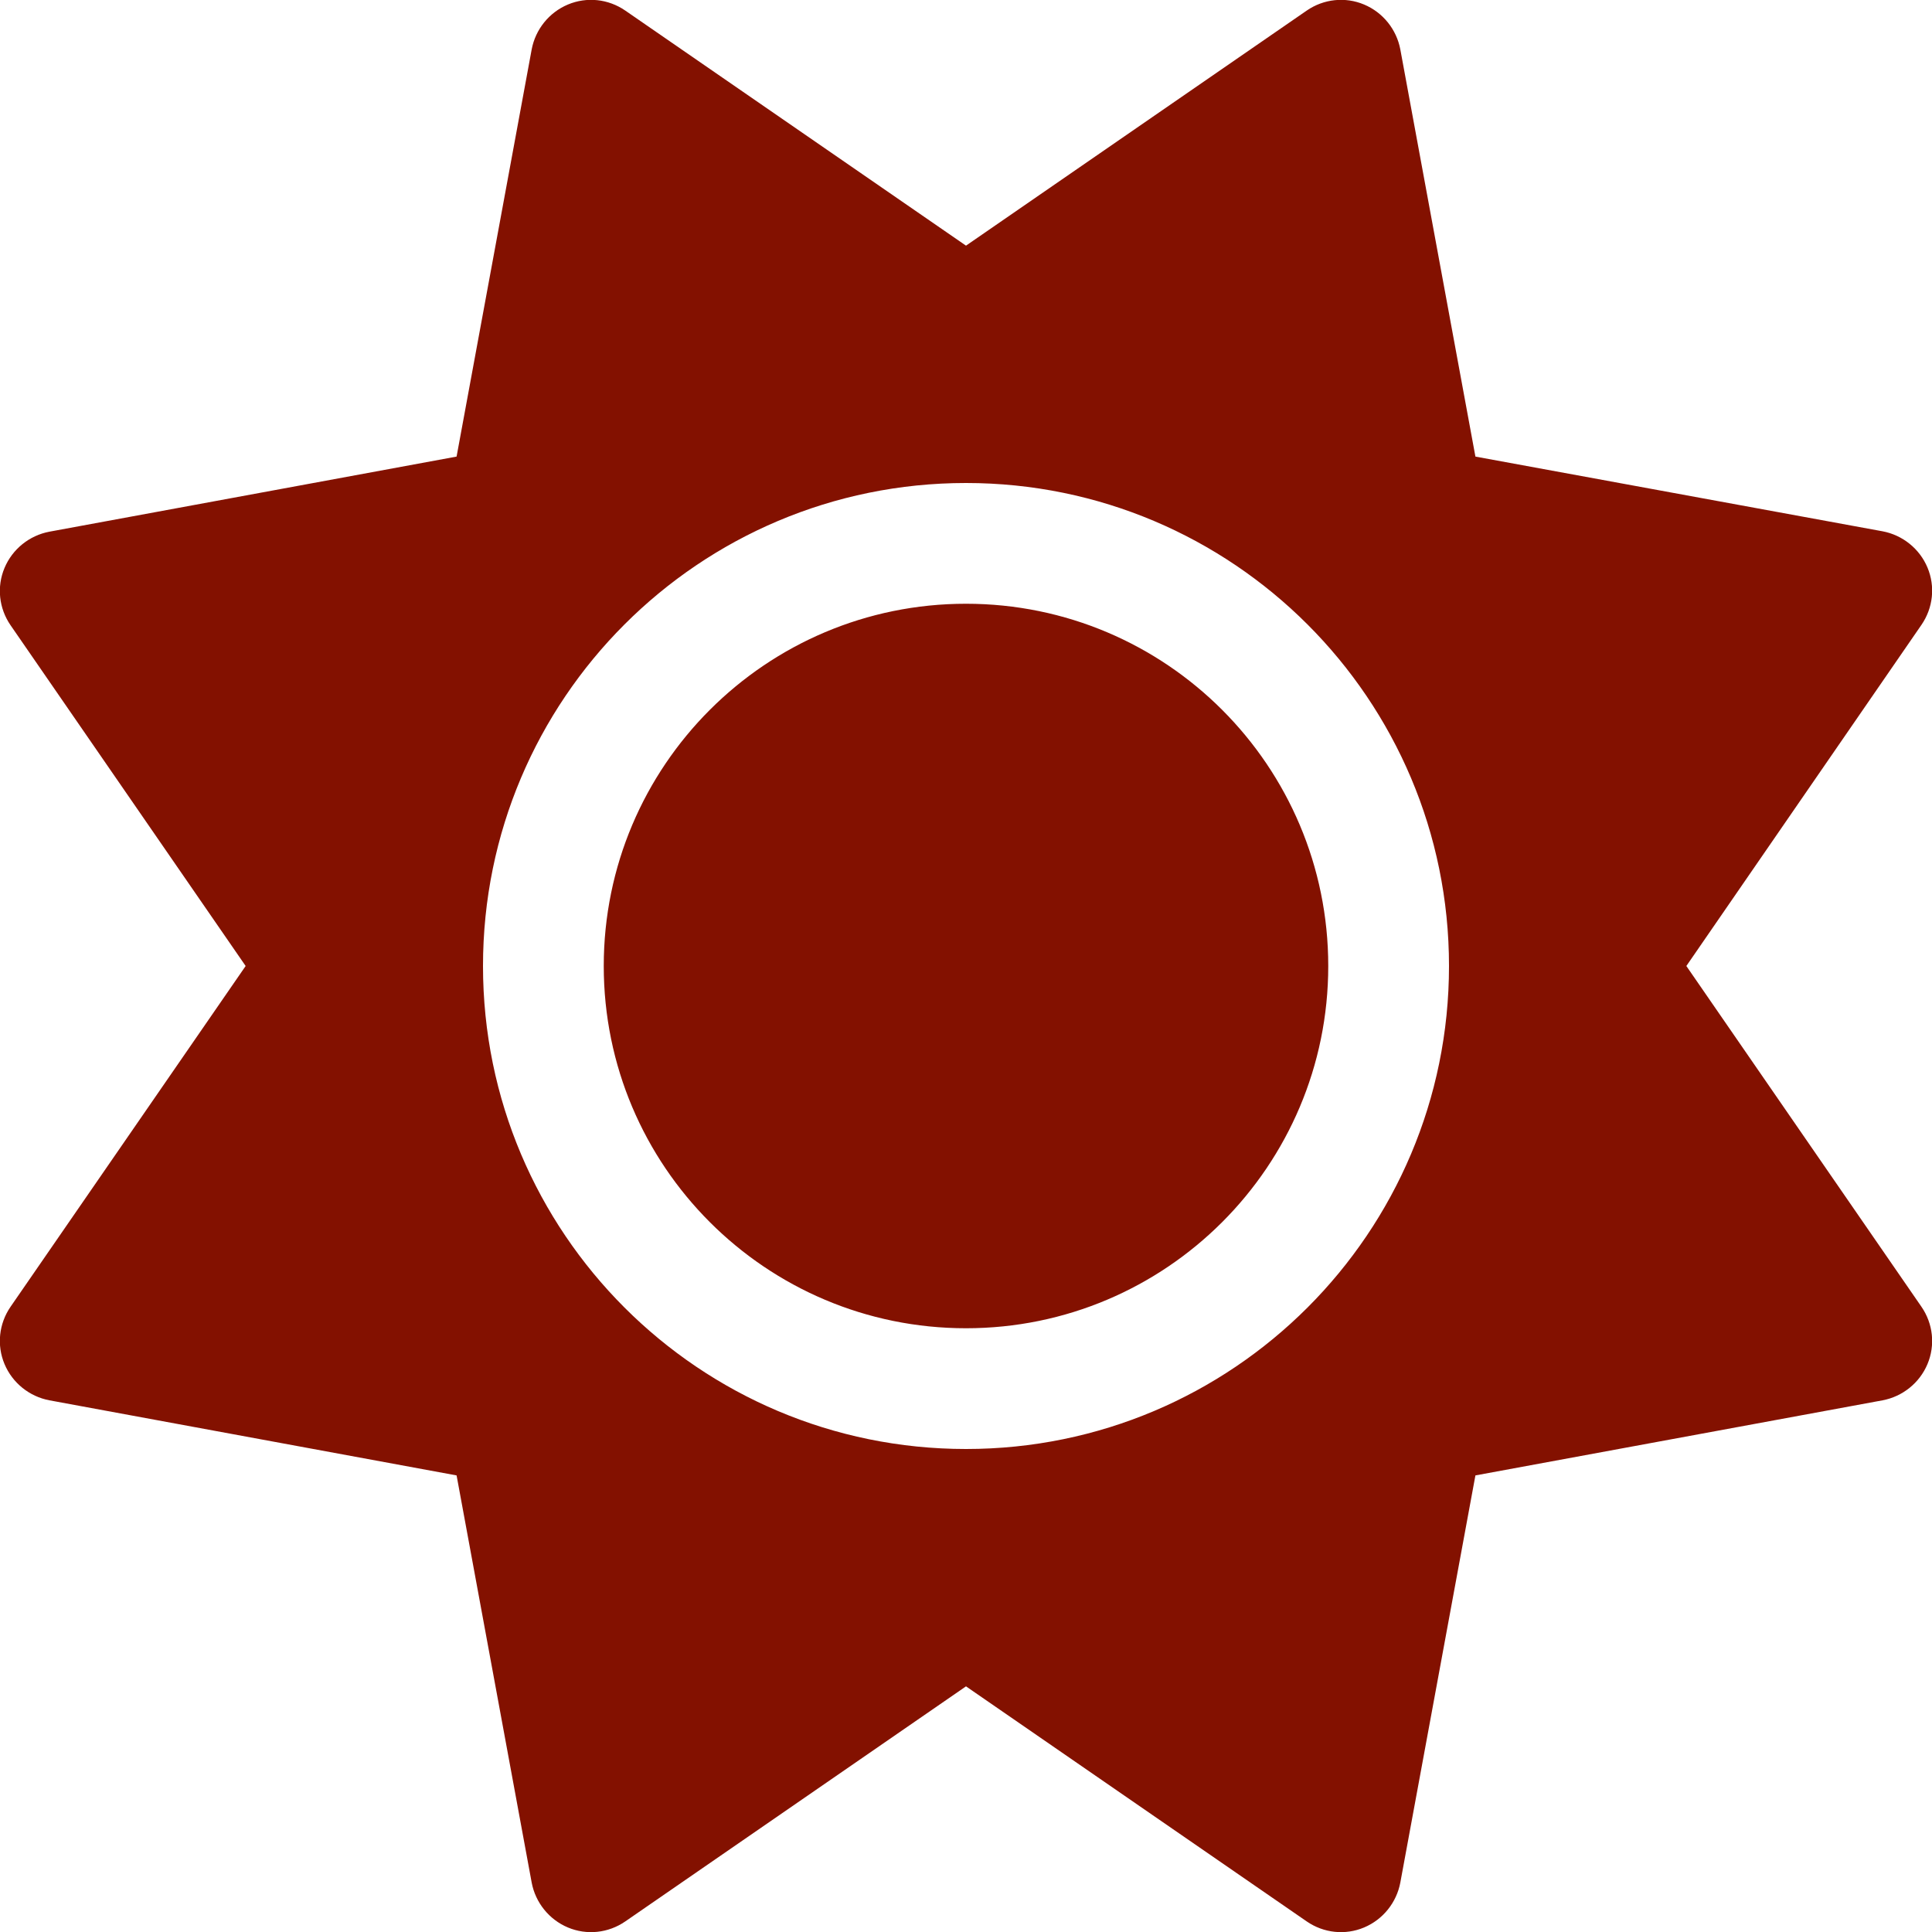
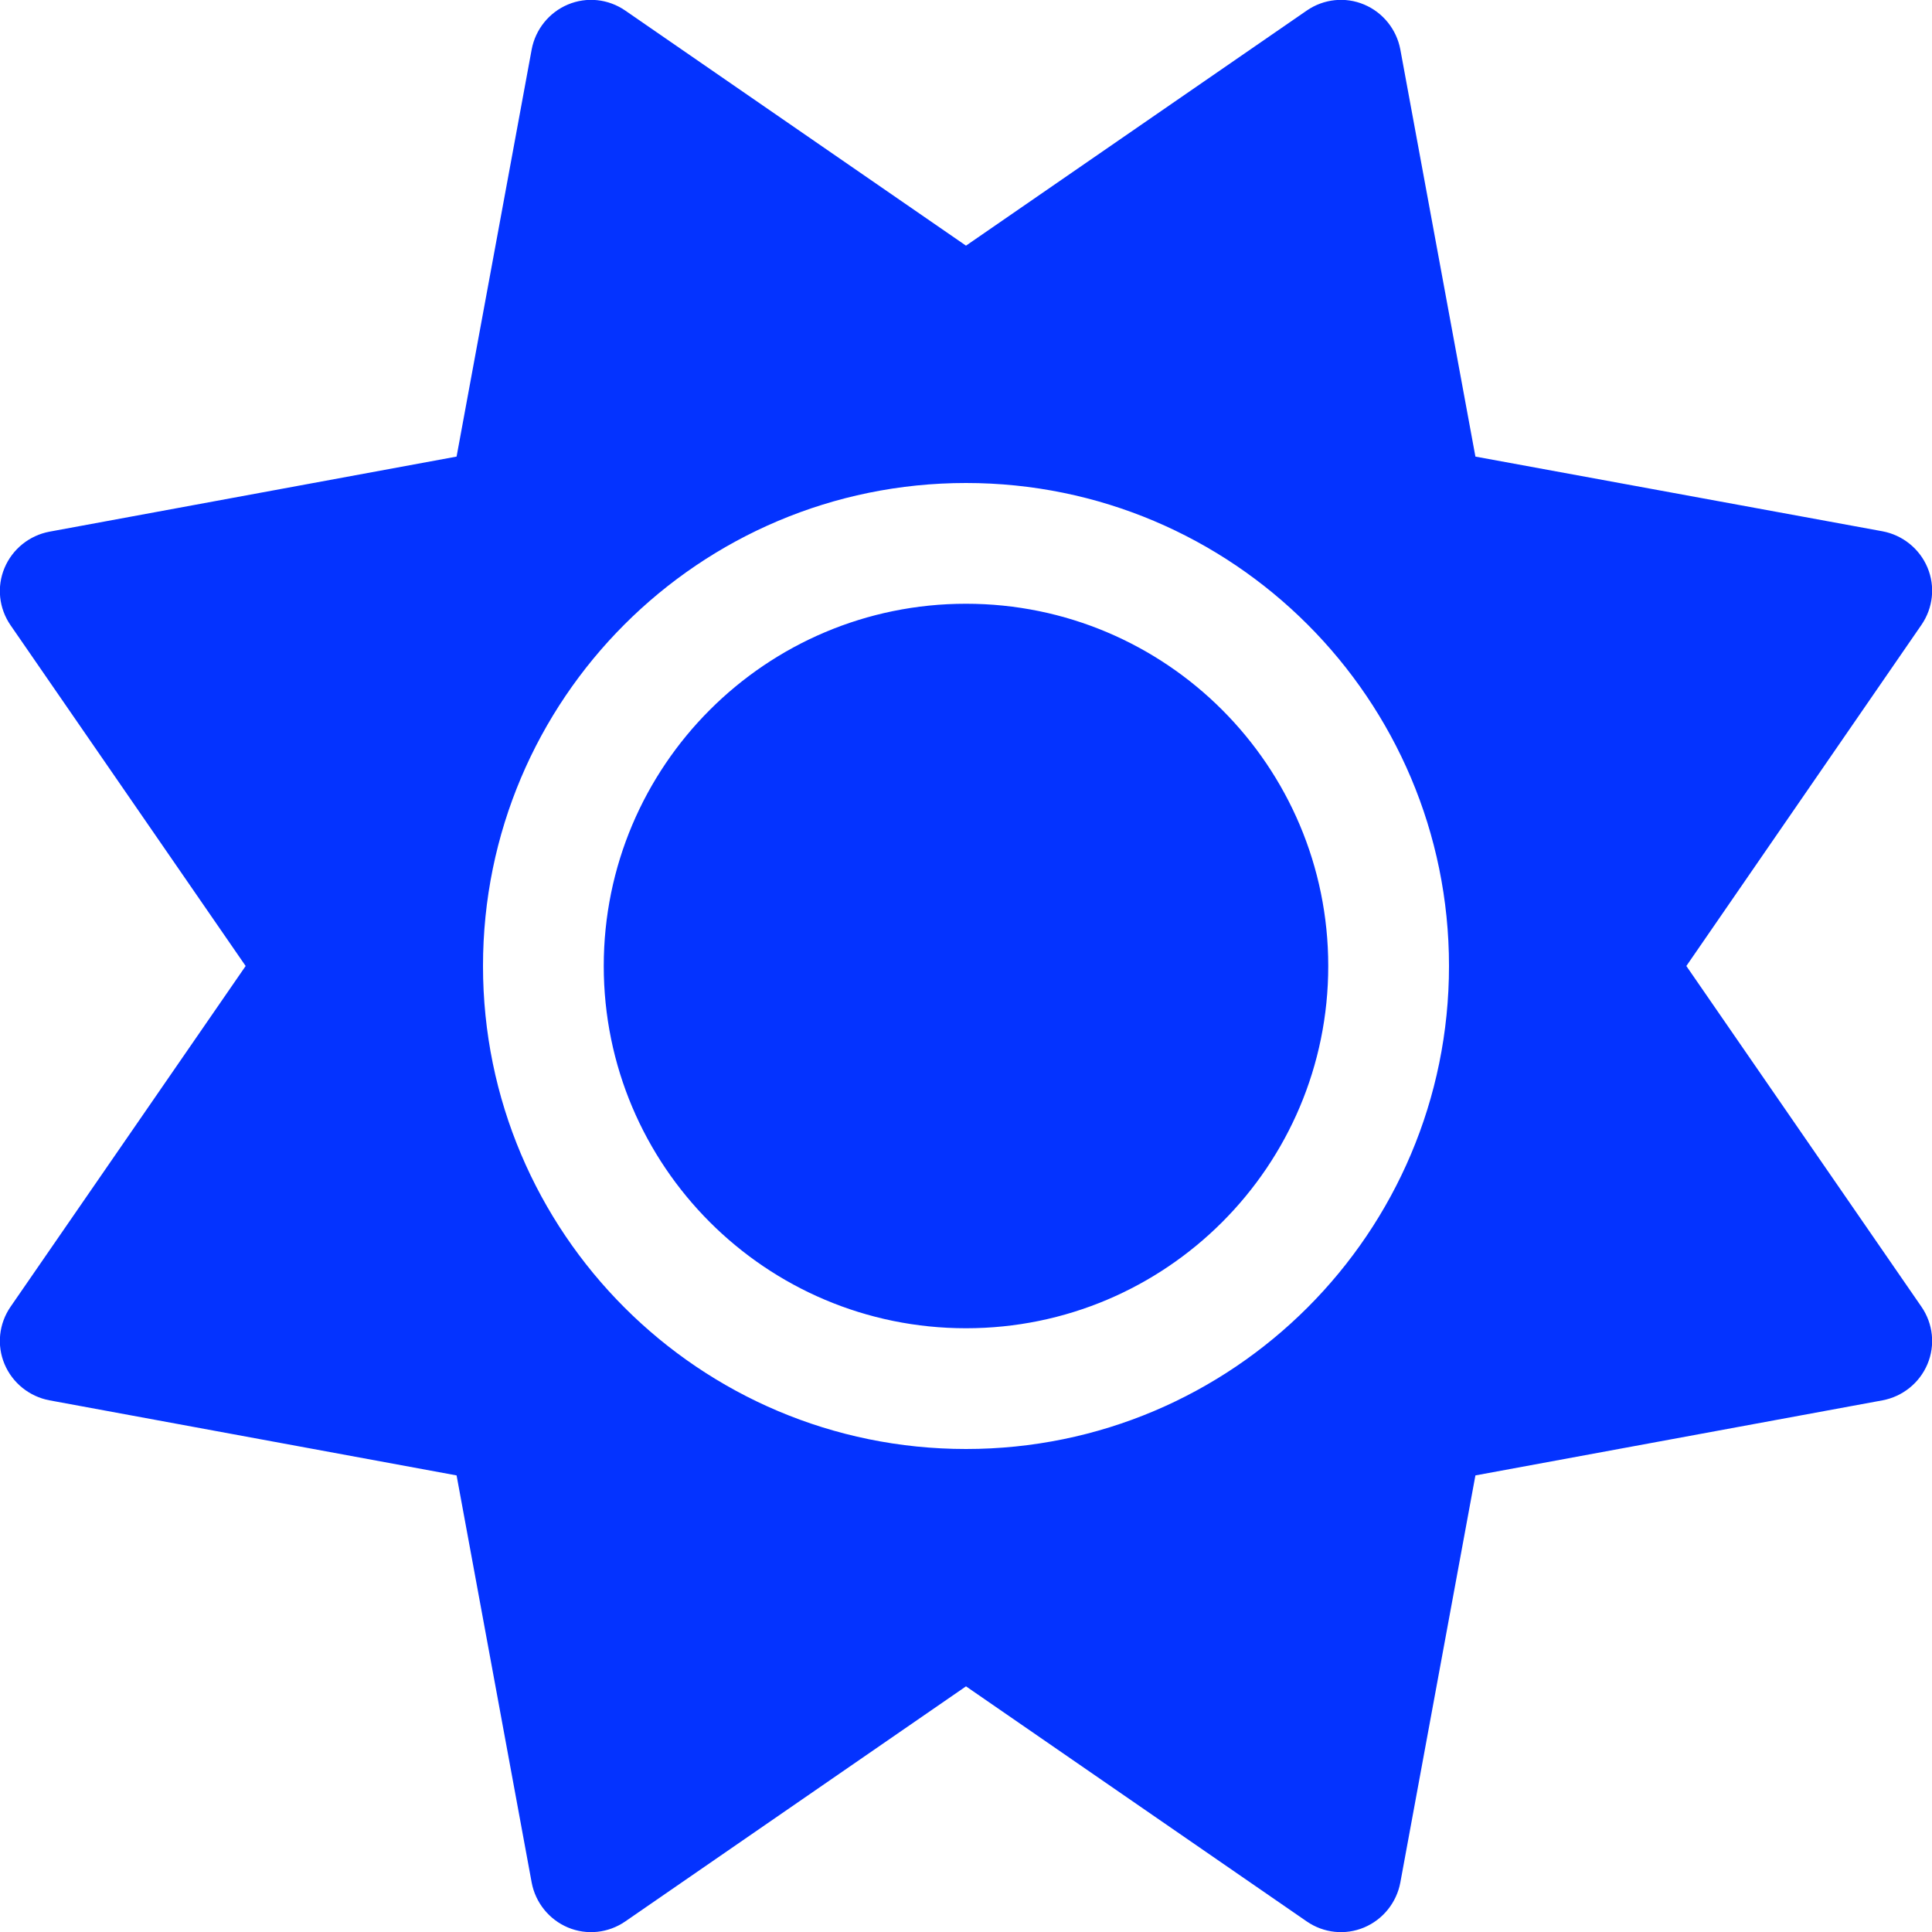
- <svg xmlns="http://www.w3.org/2000/svg" height="32" width="32" viewBox="0 0 512 512">
-   <path opacity="1" fill="#831100" d="M361.5 1.2c5 2.1 8.6 6.6 9.6 11.9L391 121l107.9 19.8c5.3 1 9.8 4.6 11.9 9.6s1.5 10.7-1.6 15.2L446.9 256l62.3 90.3c3.1 4.5 3.7 10.2 1.6 15.2s-6.6 8.6-11.9 9.6L391 391 371.1 498.9c-1 5.3-4.6 9.8-9.6 11.9s-10.7 1.5-15.2-1.6L256 446.9l-90.3 62.3c-4.5 3.1-10.2 3.7-15.2 1.6s-8.6-6.6-9.6-11.9L121 391 13.1 371.1c-5.3-1-9.8-4.6-11.9-9.6s-1.5-10.7 1.6-15.2L65.1 256 2.8 165.7c-3.1-4.5-3.7-10.2-1.6-15.2s6.6-8.6 11.9-9.6L121 121 140.9 13.1c1-5.3 4.6-9.8 9.6-11.9s10.7-1.5 15.2 1.6L256 65.1 346.3 2.8c4.5-3.1 10.2-3.7 15.2-1.6zM160 256a96 96 0 1 1 192 0 96 96 0 1 1 -192 0zm224 0a128 128 0 1 0 -256 0 128 128 0 1 0 256 0z" />
+ <svg xmlns="http://www.w3.org/2000/svg" height="16" width="16" viewBox="0 0 512 512">
+   <path opacity="1" fill="#0433ff" d="M361.5 1.2c5 2.1 8.6 6.6 9.6 11.9L391 121l107.9 19.8c5.3 1 9.8 4.6 11.9 9.6s1.5 10.7-1.6 15.2L446.9 256l62.3 90.3c3.1 4.5 3.7 10.2 1.6 15.2s-6.6 8.6-11.9 9.6L391 391 371.1 498.9c-1 5.3-4.6 9.8-9.6 11.9s-10.7 1.5-15.2-1.6L256 446.9l-90.3 62.3c-4.5 3.1-10.2 3.7-15.2 1.6s-8.6-6.6-9.6-11.9L121 391 13.1 371.1c-5.3-1-9.8-4.6-11.9-9.6s-1.5-10.7 1.6-15.2L65.1 256 2.8 165.7c-3.1-4.5-3.7-10.2-1.6-15.2s6.6-8.6 11.9-9.6L121 121 140.9 13.1c1-5.3 4.6-9.8 9.6-11.9s10.7-1.5 15.2 1.6L256 65.1 346.3 2.8c4.5-3.1 10.2-3.7 15.2-1.6zM160 256a96 96 0 1 1 192 0 96 96 0 1 1 -192 0zm224 0a128 128 0 1 0 -256 0 128 128 0 1 0 256 0z" />
</svg>
